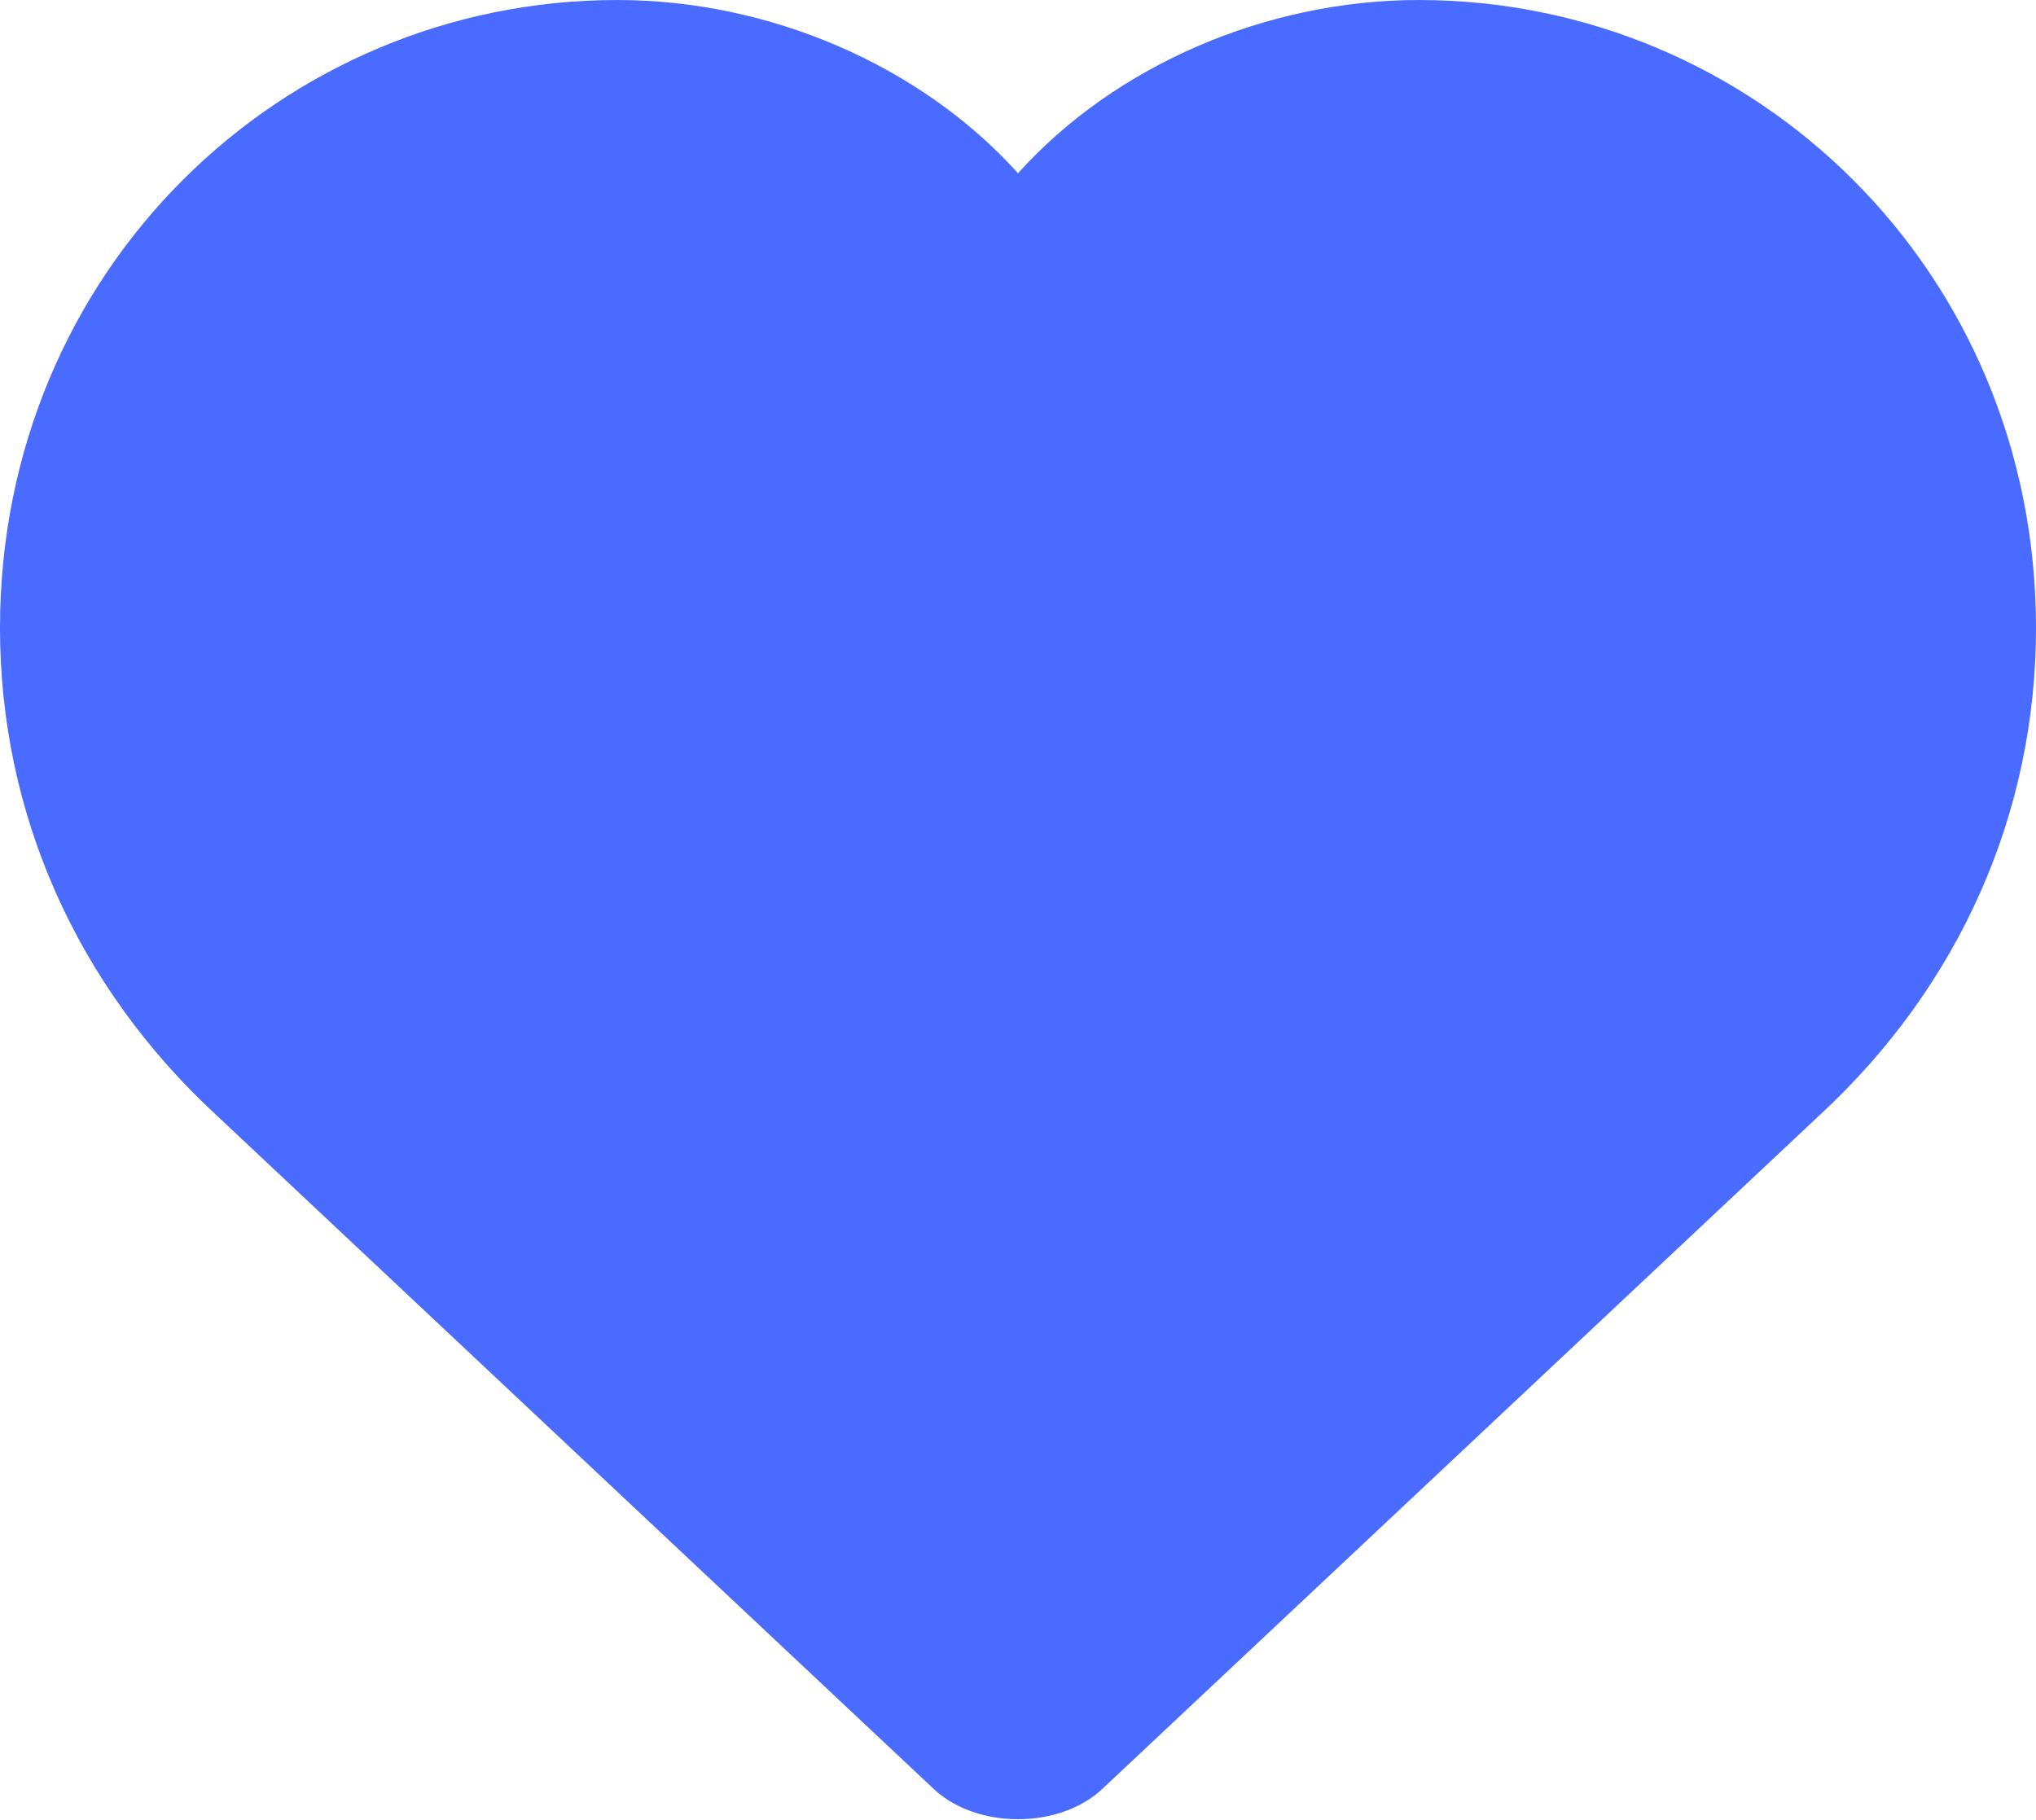
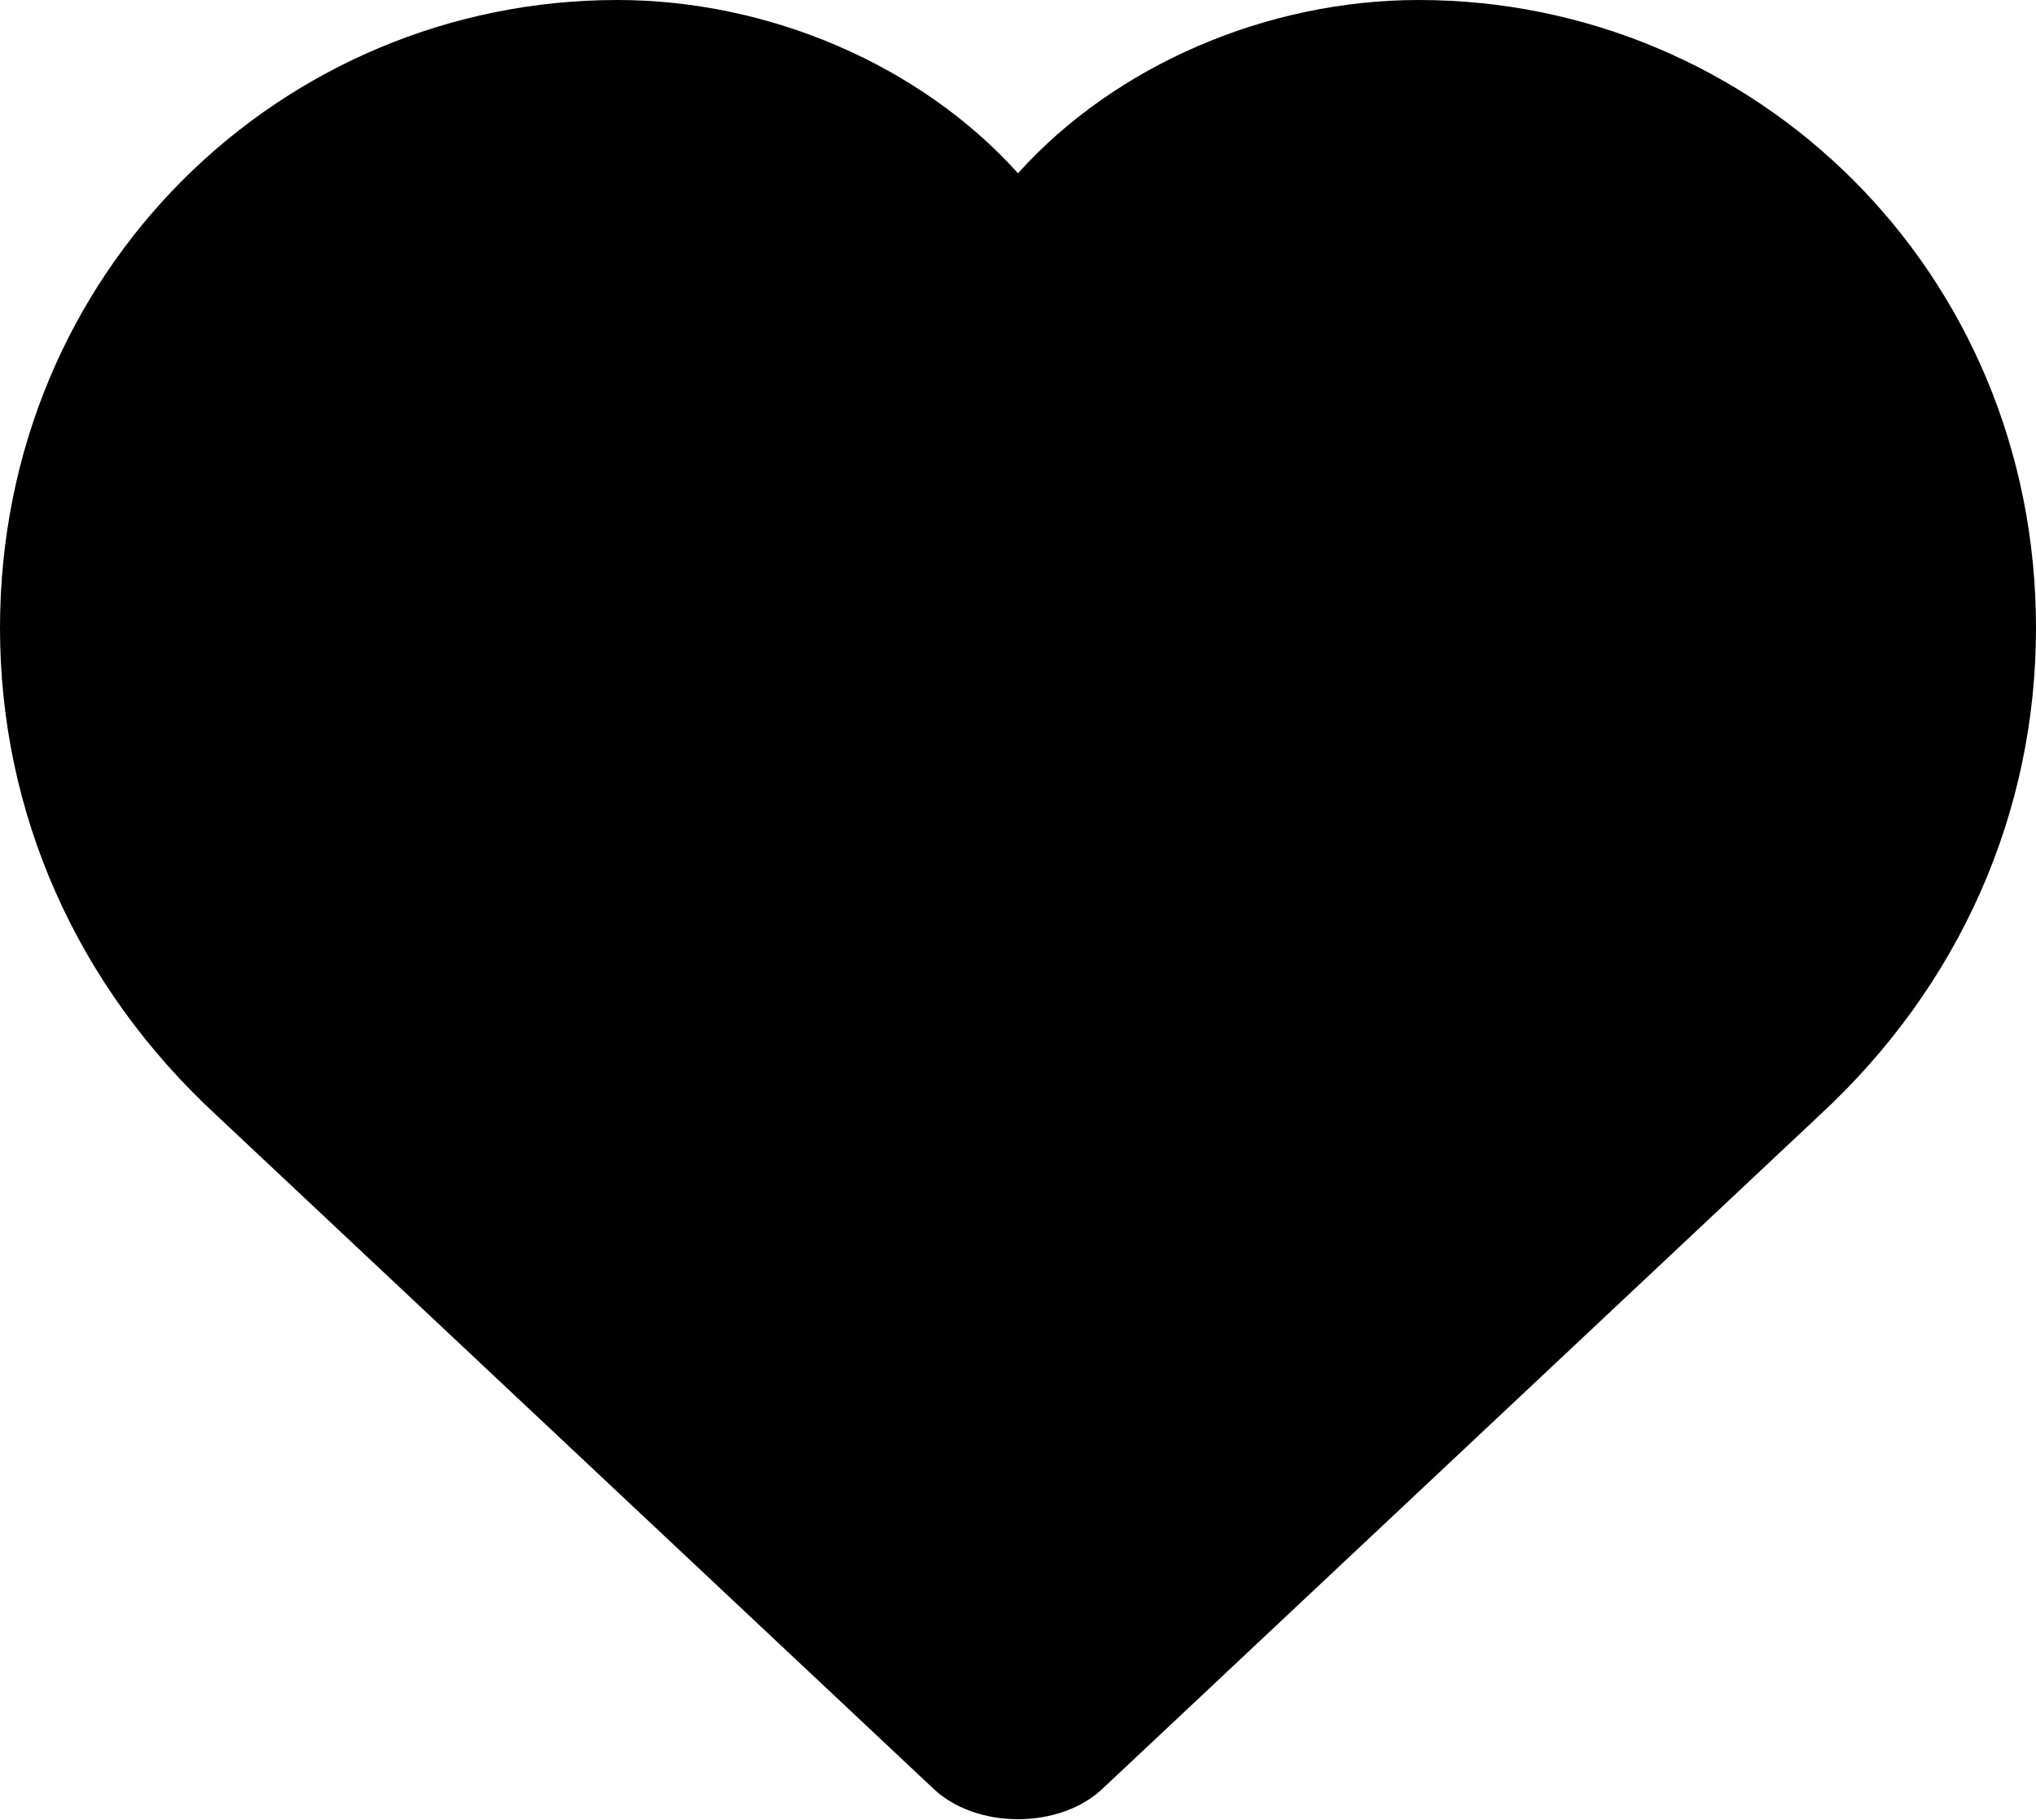
- <svg xmlns="http://www.w3.org/2000/svg" width="18.8" height="16.8" viewBox="0 0 18.8 16.8" fill="none">
-   <path id="Vector" d="M9.4 16.8C9.1 16.8 8.8 16.7 8.6 16.5L2 10.3C0.7 9.1 0 7.5 0 5.8C0 2.5 2.6 0 5.7 0C7.1 0 8.5 0.6 9.4 1.6C10.3 0.6 11.7 0 13.1 0C16.2 0 18.8 2.5 18.8 5.8C18.8 7.5 18.1 9.1 16.8 10.3L10.2 16.5C10 16.7 9.7 16.8 9.4 16.8Z" fill="#4A6BFF" />
+ <svg xmlns="http://www.w3.org/2000/svg" width="18.8" height="16.8" fill="none" viewBox="0 0 18.8 16.8">
+   <path fill="currentColor" d="M9.4 16.8c-.3 0-.6-.1-.8-.3L2 10.3C.7 9.1 0 7.5 0 5.8 0 2.5 2.6 0 5.7 0c1.4 0 2.8.6 3.7 1.6.9-1 2.3-1.6 3.7-1.6 3.1 0 5.7 2.5 5.7 5.8 0 1.7-.7 3.3-2 4.5l-6.6 6.2c-.2.2-.5.3-.8.3" />
</svg>
